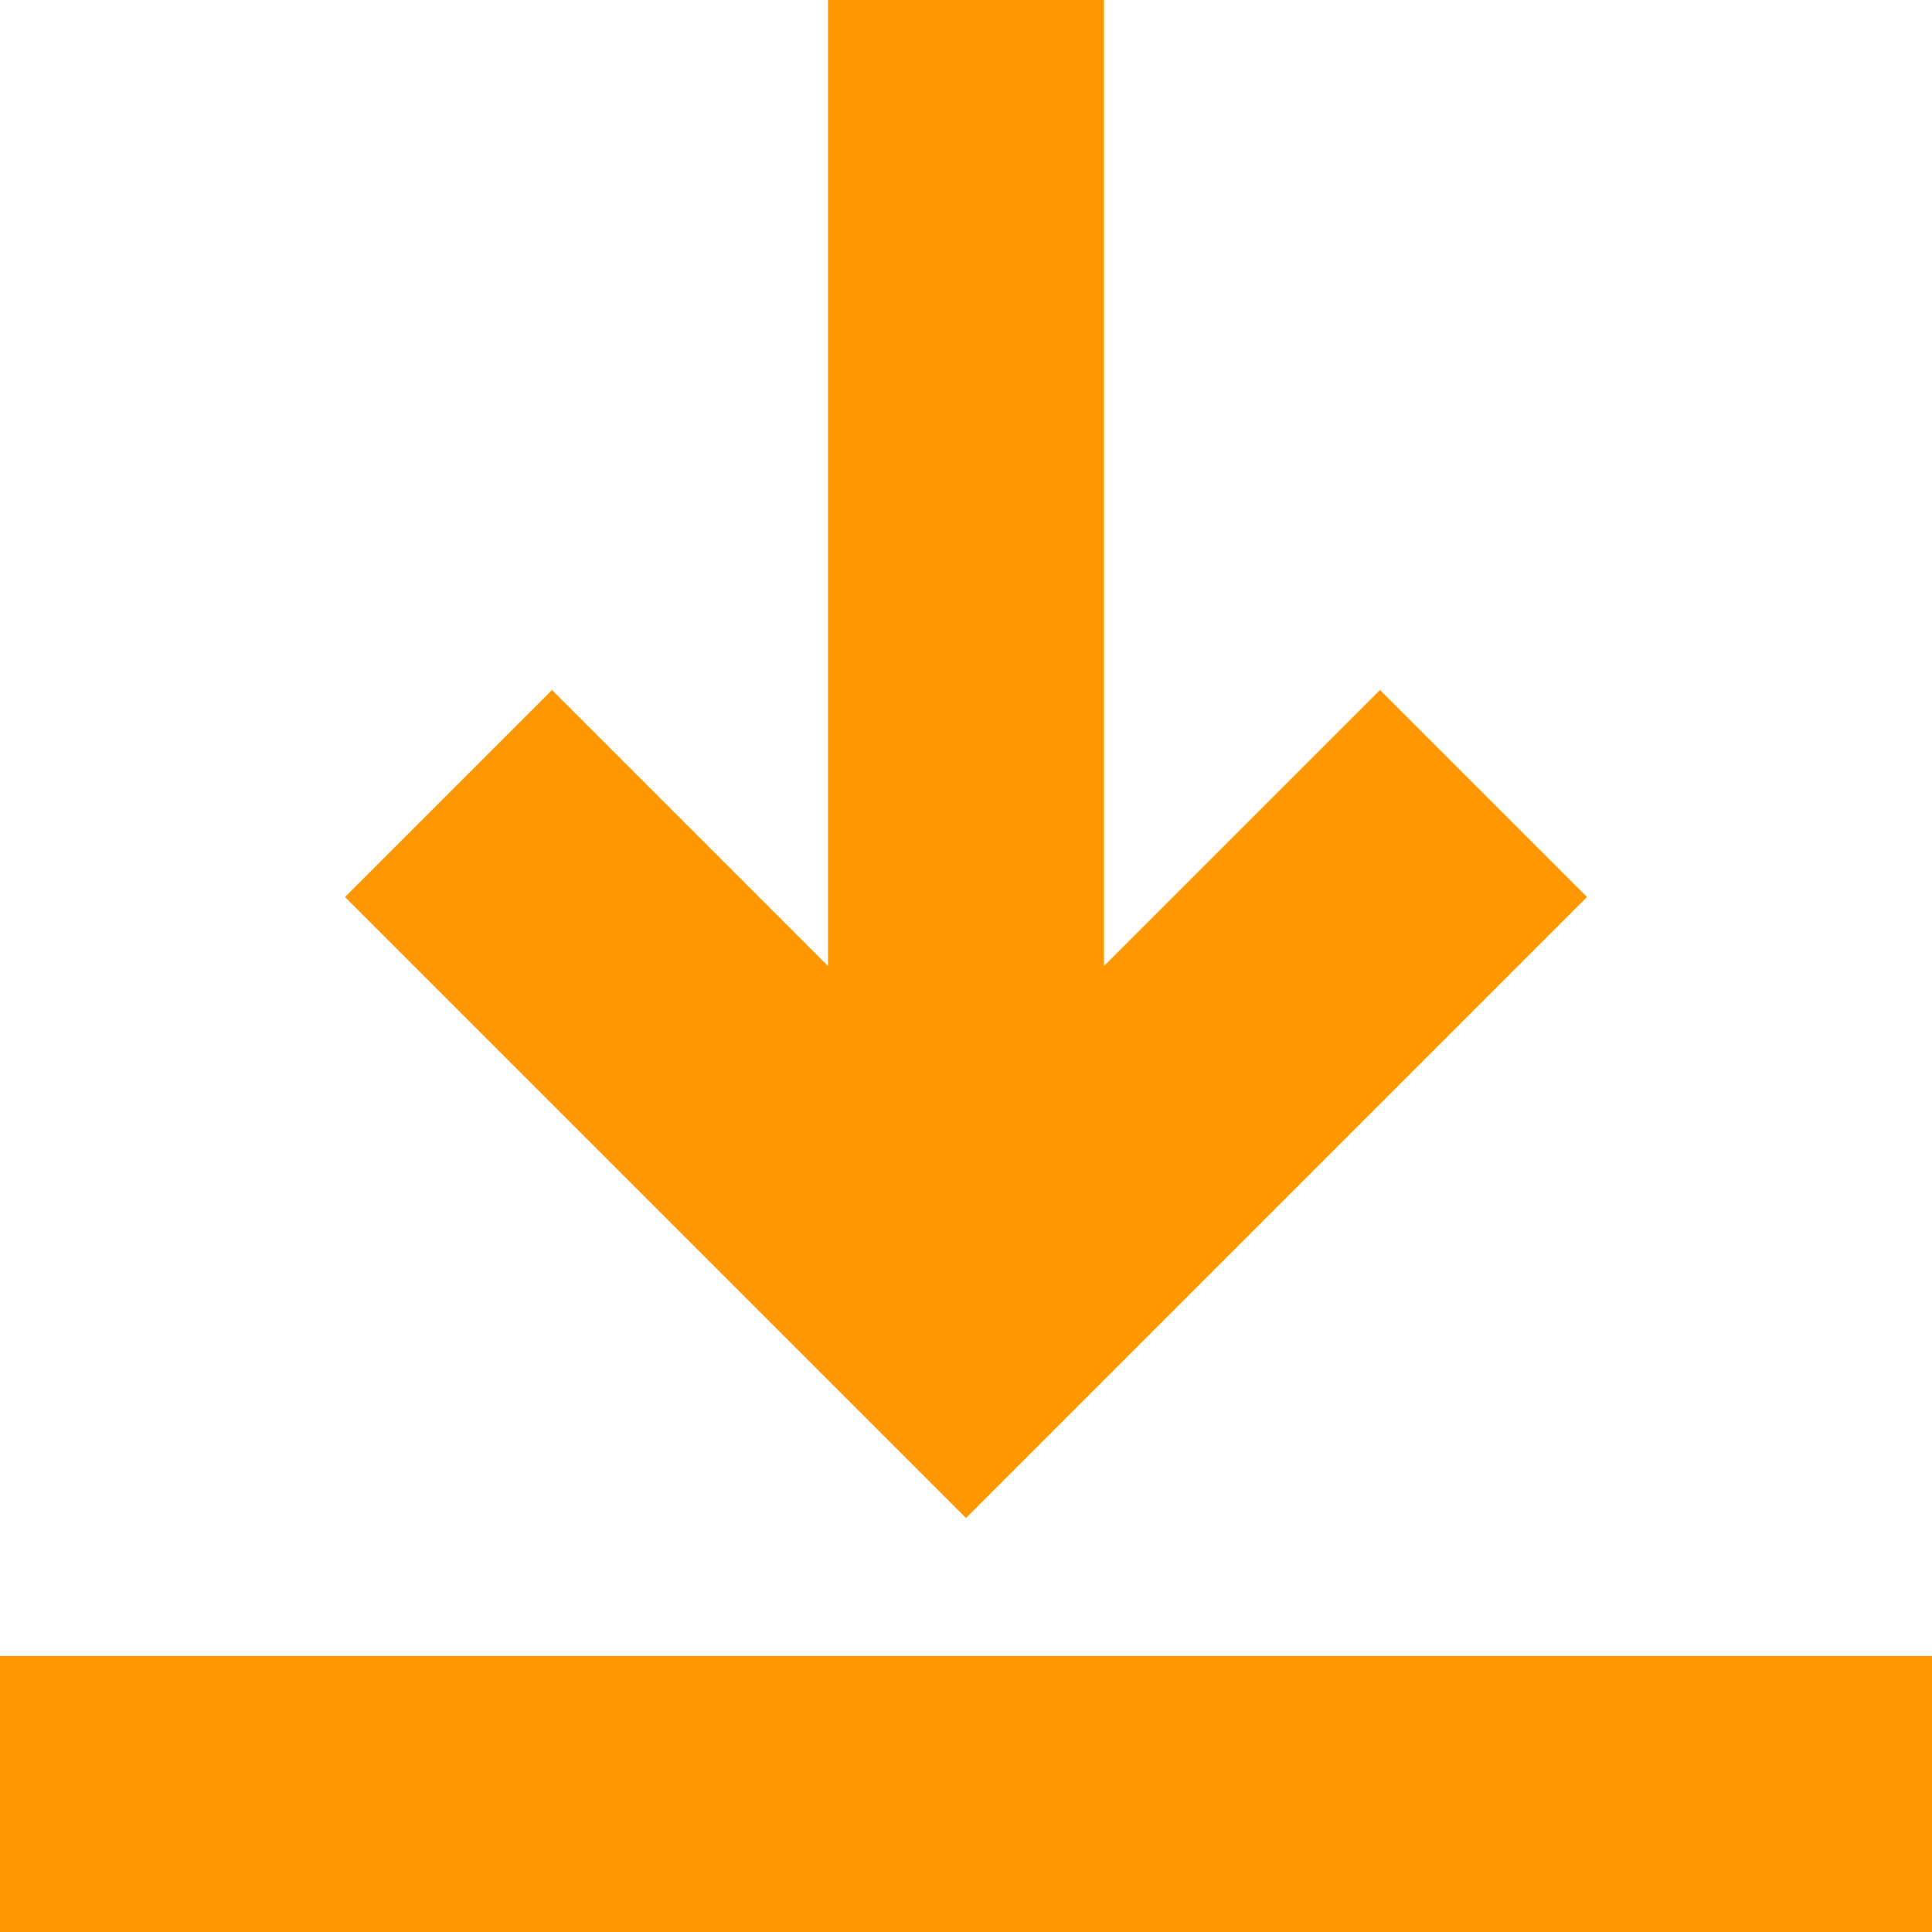
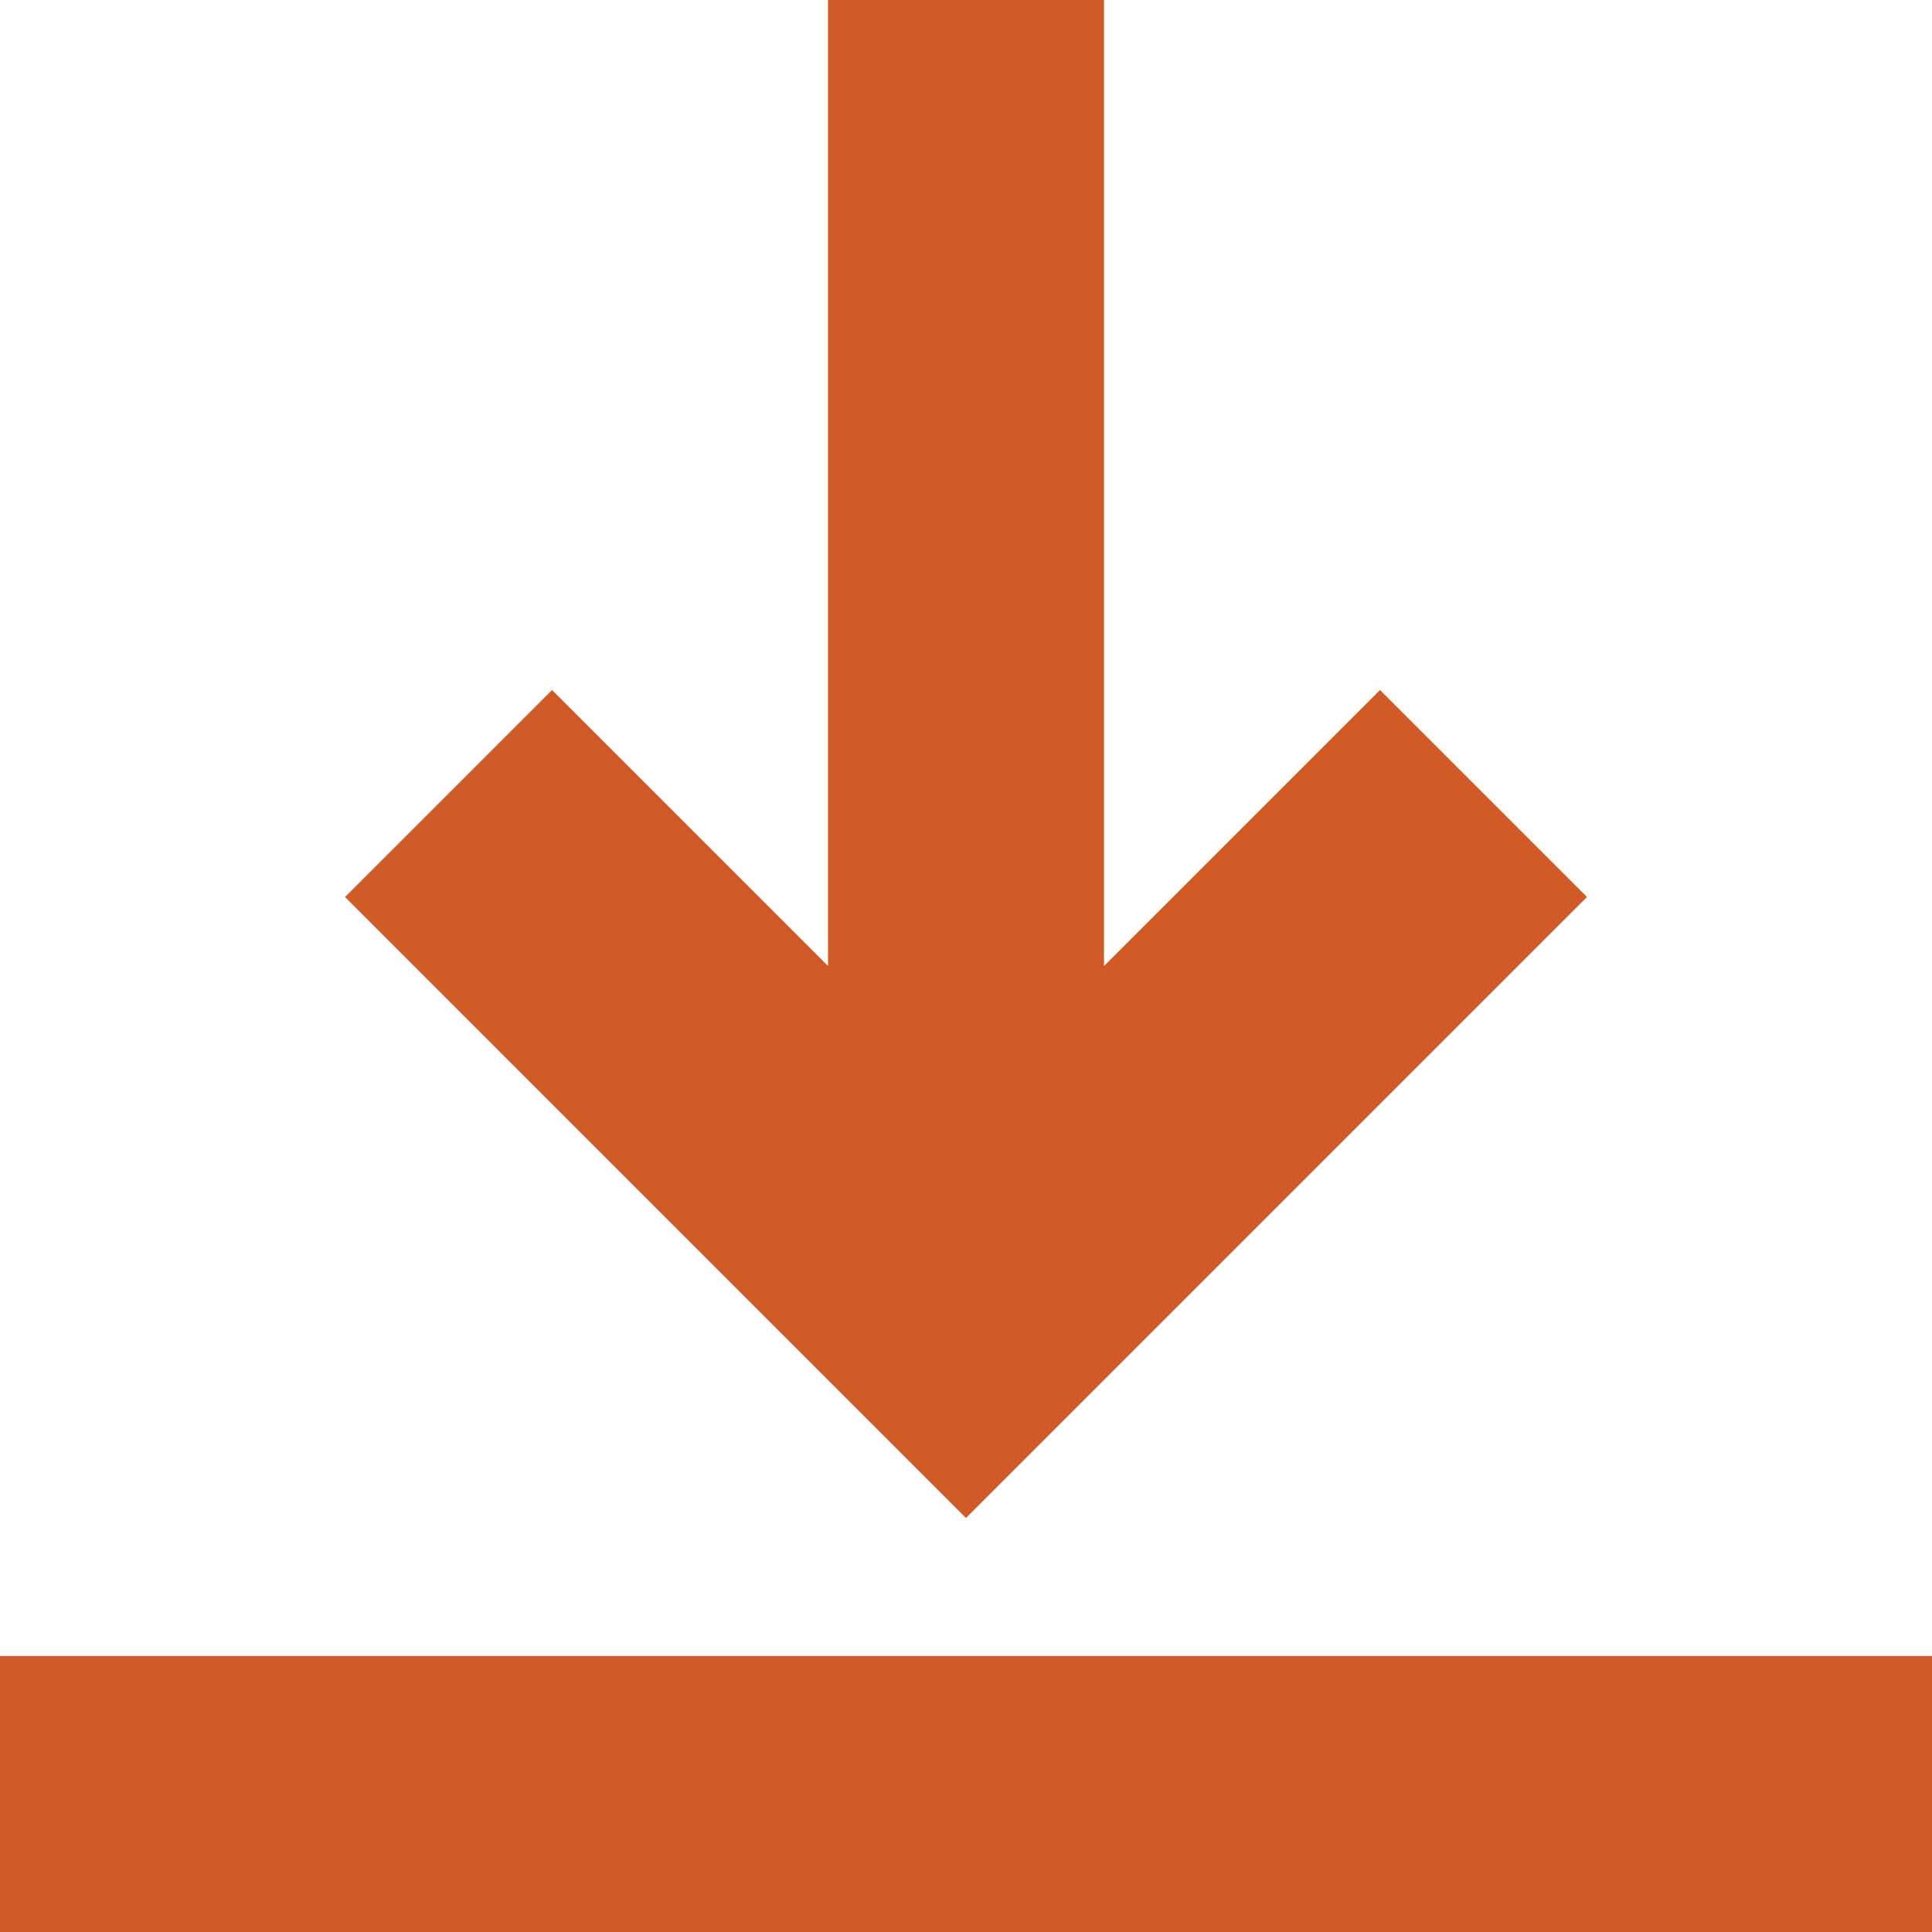
<svg xmlns="http://www.w3.org/2000/svg" id="Capa_1" enable-background="new 0 0 451.111 451.111" height="512px" viewBox="0 0 451.111 451.111" width="512px" class="">
  <g>
-     <path d="m225.556 354.445 145-145-48.333-48.333-64.444 64.444v-225.556h-64.444v225.556l-64.444-64.444-48.333 48.333z" data-original="#000000" class="active-path" data-old_color="#000000" fill="#FF9800" />
-     <path d="m0 386.667h451.111v64.444h-451.111z" data-original="#000000" class="active-path" data-old_color="#000000" fill="#FF9800" />
+     <path d="m225.556 354.445 145-145-48.333-48.333-64.444 64.444v-225.556h-64.444v225.556l-64.444-64.444-48.333 48.333z" data-original="#000000" class="active-path" data-old_color="#000000" fill="#D05B26" />
+     <path d="m0 386.667h451.111v64.444h-451.111z" data-original="#000000" class="active-path" data-old_color="#000000" fill="#D05B26" />
  </g>
</svg>
